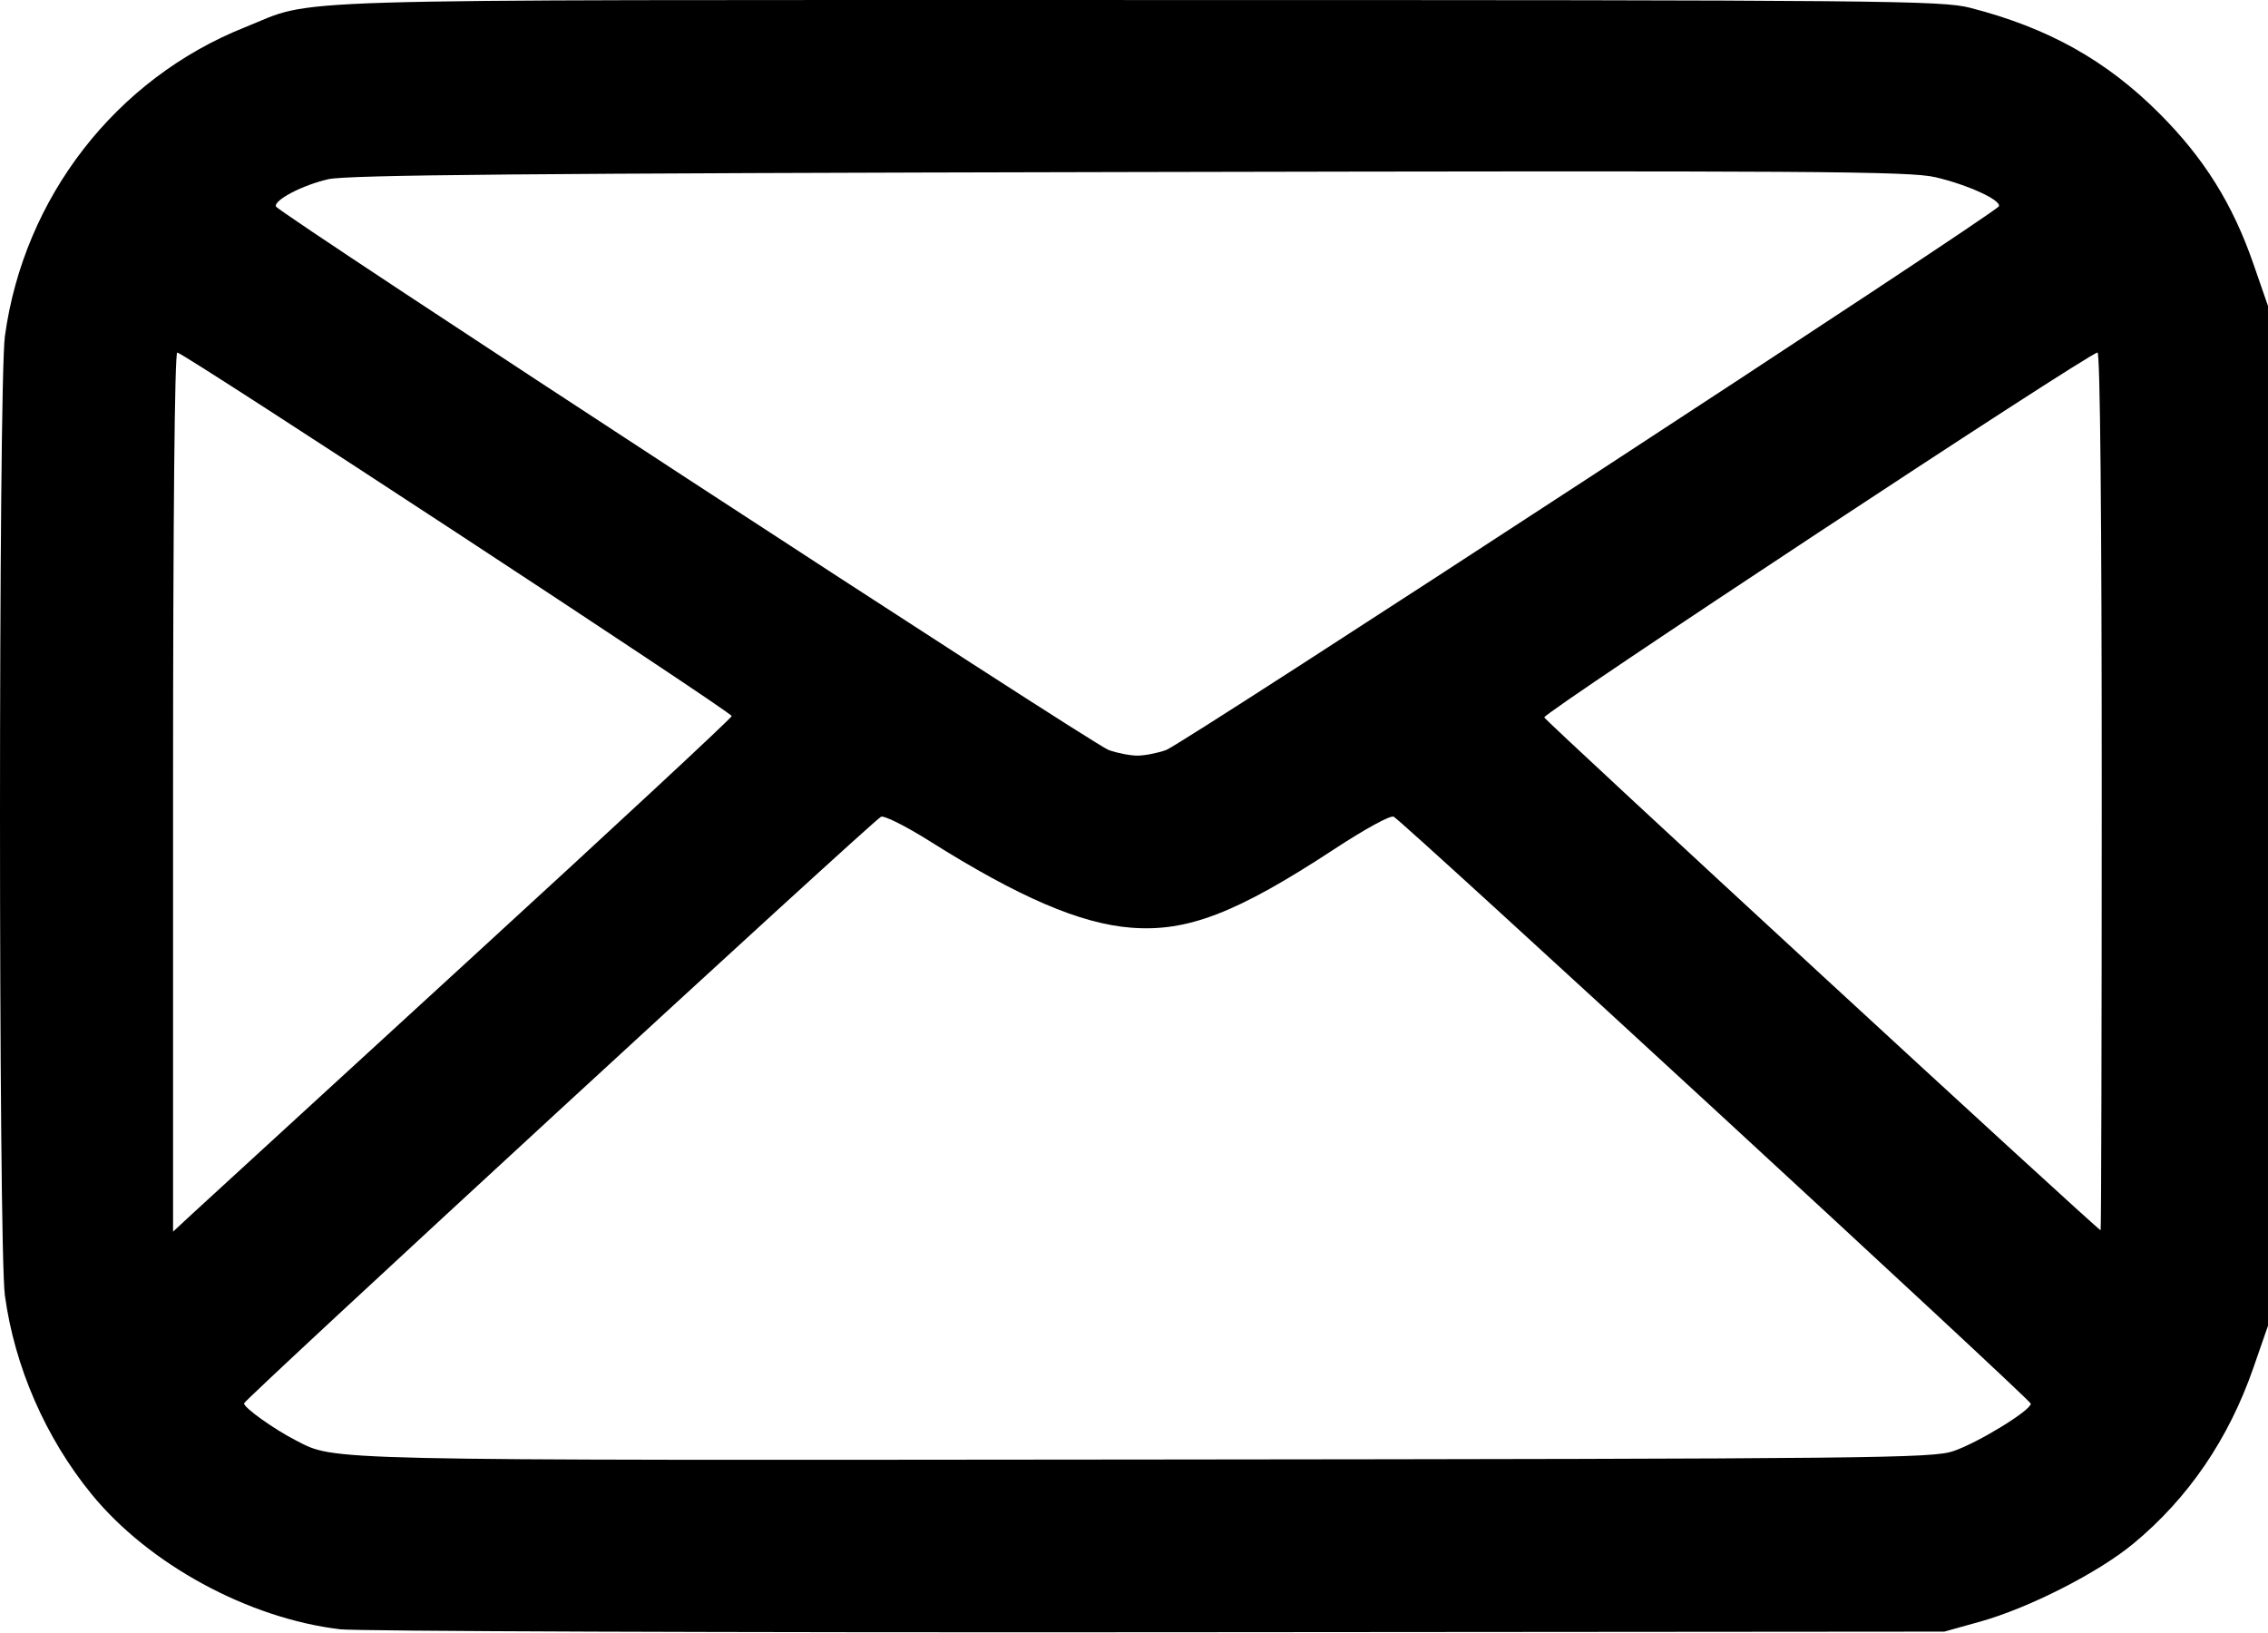
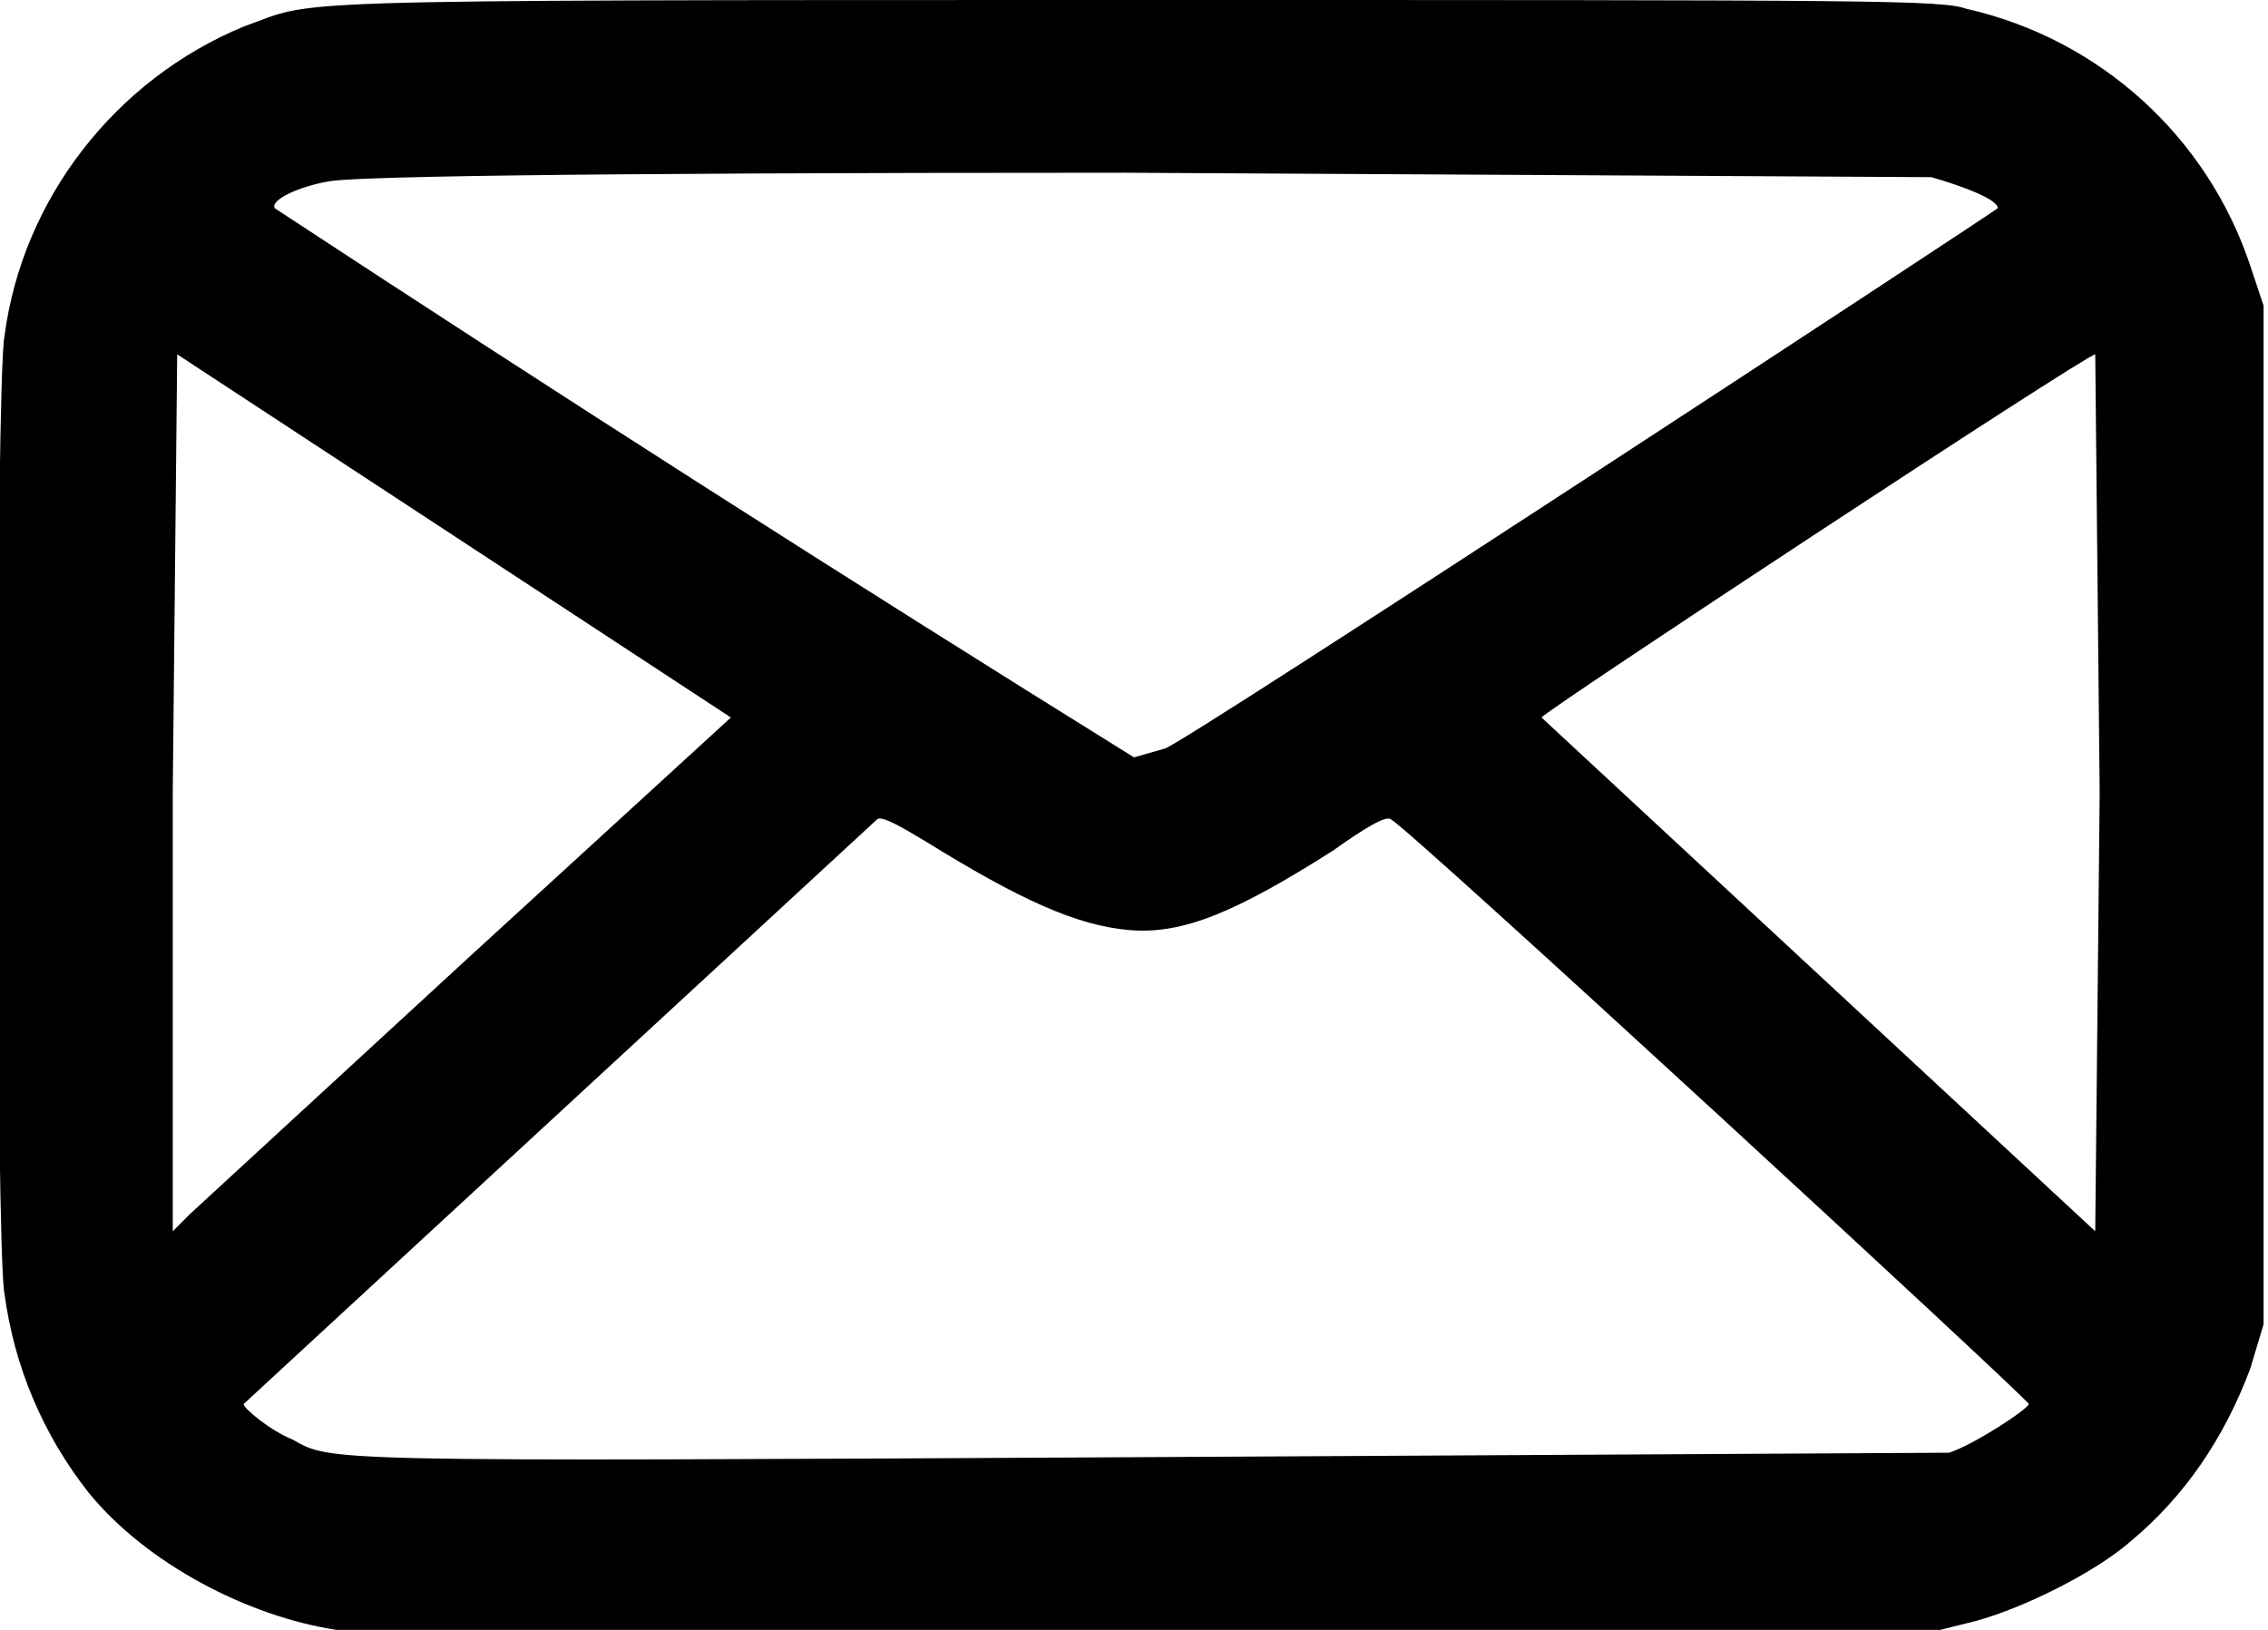
- <svg xmlns="http://www.w3.org/2000/svg" version="1.1" id="svg2" width="511.534" height="368.142" viewBox="0 0 511.534 368.142">
-   <defs id="defs6" />
-   <g id="g8" transform="translate(1.307389,-81.29574)">
-     <path style="fill:#000000" d="M 75.405,448.76 C 54.711,446.315 32.197,434.066 19.303,418.238 8.948,405.526 1.997,389.578 -0.204,373.481 c -1.471,-10.76 -1.471,-205.595 0,-216.355 C 4.081,125.788 24.82,99.077 53.873,87.476 c 16.635,-6.642 1.328,-6.173 201.353,-6.173 169.494,0 181.436,0.112 187.853,1.76 17.524,4.499 30.652,11.827 42.606,23.781 10.105,10.105 16.554,20.411 21.248,33.96 l 3.292,9.5 v 115 115 l -3.301,9.5 c -5.588,16.08 -14.658,29.366 -27.062,39.639 -7.942,6.577 -23.603,14.542 -34.637,17.615 l -8,2.228 -177.5,0.141 c -97.625,0.077 -180.57,-0.222 -184.321,-0.665 z M 439.301,408.566 c 5.609,-1.92 17.426,-9.167 17.426,-10.687 0,-0.866 -140.823,-130.614 -143.676,-132.377 -0.682,-0.421 -6.354,2.671 -13.5,7.358 -21.886,14.357 -33.061,18.671 -45.754,17.663 -11.481,-0.911 -25.271,-6.837 -45.42,-19.517 -5.469,-3.442 -10.361,-5.883 -11,-5.488 -2.688,1.661 -143.65,131.476 -143.65,132.291 0,1 6.752,5.816 11.741,8.374 8.944,4.586 4.09,4.477 191.759,4.293 165.163,-0.162 177.339,-0.29 182.074,-1.91 z M 105.476,296.913 c 32.038,-29.349 58.25,-53.702 58.25,-54.118 0,-0.9 -123.679,-81.993 -125.052,-81.993 -0.591,0 -0.948,37.356 -0.948,99.137 v 99.137 l 4.75,-4.401 c 2.612,-2.42 30.962,-28.414 63,-57.762 z m 367.25,-37.11 c 0,-61.695 -0.357,-99 -0.948,-99 -1.842,0 -125.119,81.299 -124.787,82.295 0.281,0.844 124.729,115.555 125.485,115.668 0.138,0.021 0.25,-44.513 0.25,-98.963 z m -211,-9.358 c 3.851,-1.398 187.308,-121.186 187.815,-122.635 0.492,-1.405 -7.101,-4.87 -14.359,-6.553 -5.806,-1.347 -27.323,-1.484 -181.771,-1.161 -135.743,0.284 -176.424,0.648 -180.685,1.62 -5.779,1.317 -12.301,4.718 -11.797,6.151 0.496,1.411 184.043,121.215 187.797,122.578 1.925,0.699 4.85,1.271 6.5,1.271 1.65,0 4.575,-0.572 6.5,-1.271 z" id="path1886" />
-   </g>
+ <svg xmlns="http://www.w3.org/2000/svg" width="512" height="368">
+   <path style="fill:#000" d="M75 449c-20-3-43-15-56-31a92 92 0 0 1-19-45c-2-10-2-205 0-216 4-31 25-58 54-70 17-6 1-6 201-6 170 0 182 0 188 2a88 88 0 0 1 64 58l3 9v230l-3 10c-6 16-15 29-27 39-8 7-24 15-35 18l-8 2H75zm364-40c6-2 18-10 18-11S316 267 313 266c-1-1-6 2-13 7-22 14-34 19-46 18s-25-7-46-20c-5-3-10-6-11-5L54 398c0 1 6 6 11 8 9 5 5 5 192 4l182-1zM105 297l59-54-125-82-1 99v99l4-4 63-58zm368-37-1-99c-2 0-125 81-125 82l125 116 1-99zm-211-10c4-1 187-121 188-122 0-2-8-5-15-7l-182-1c-135 0-176 1-180 2-6 1-13 4-12 6a9206 9206 0 0 0 194 124l7-2z" transform="translate(1 -81)" />
</svg>
